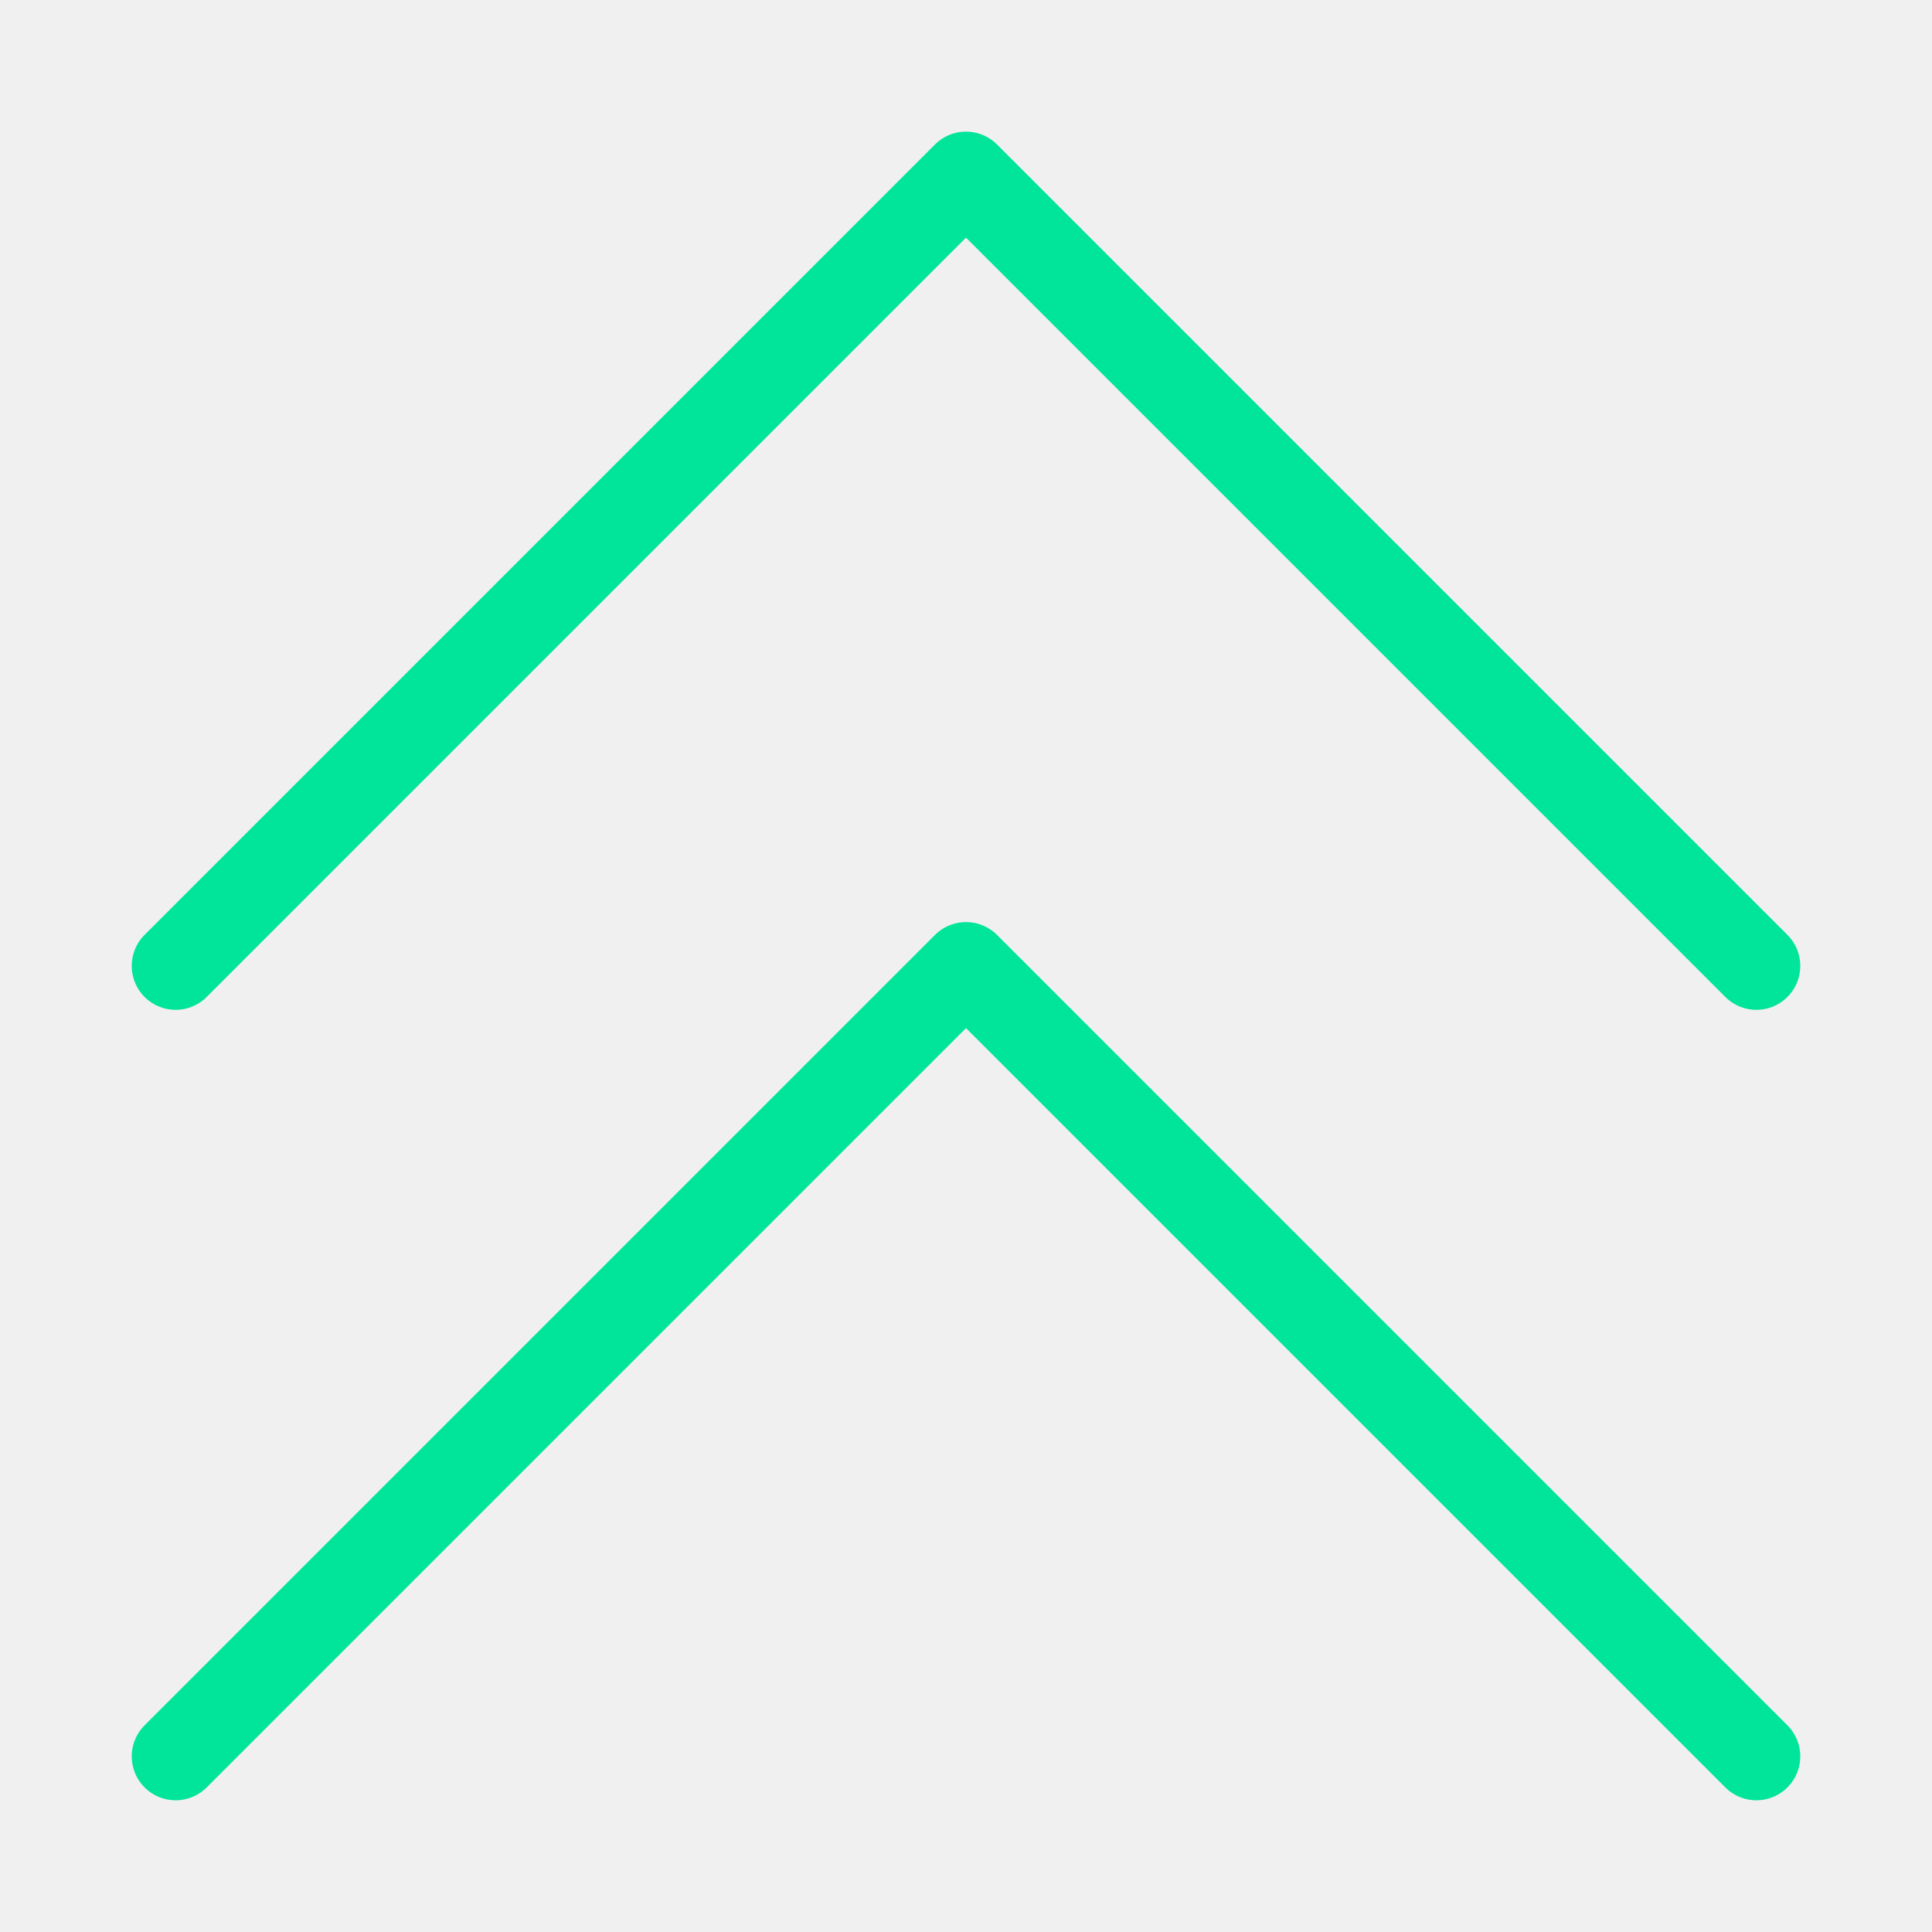
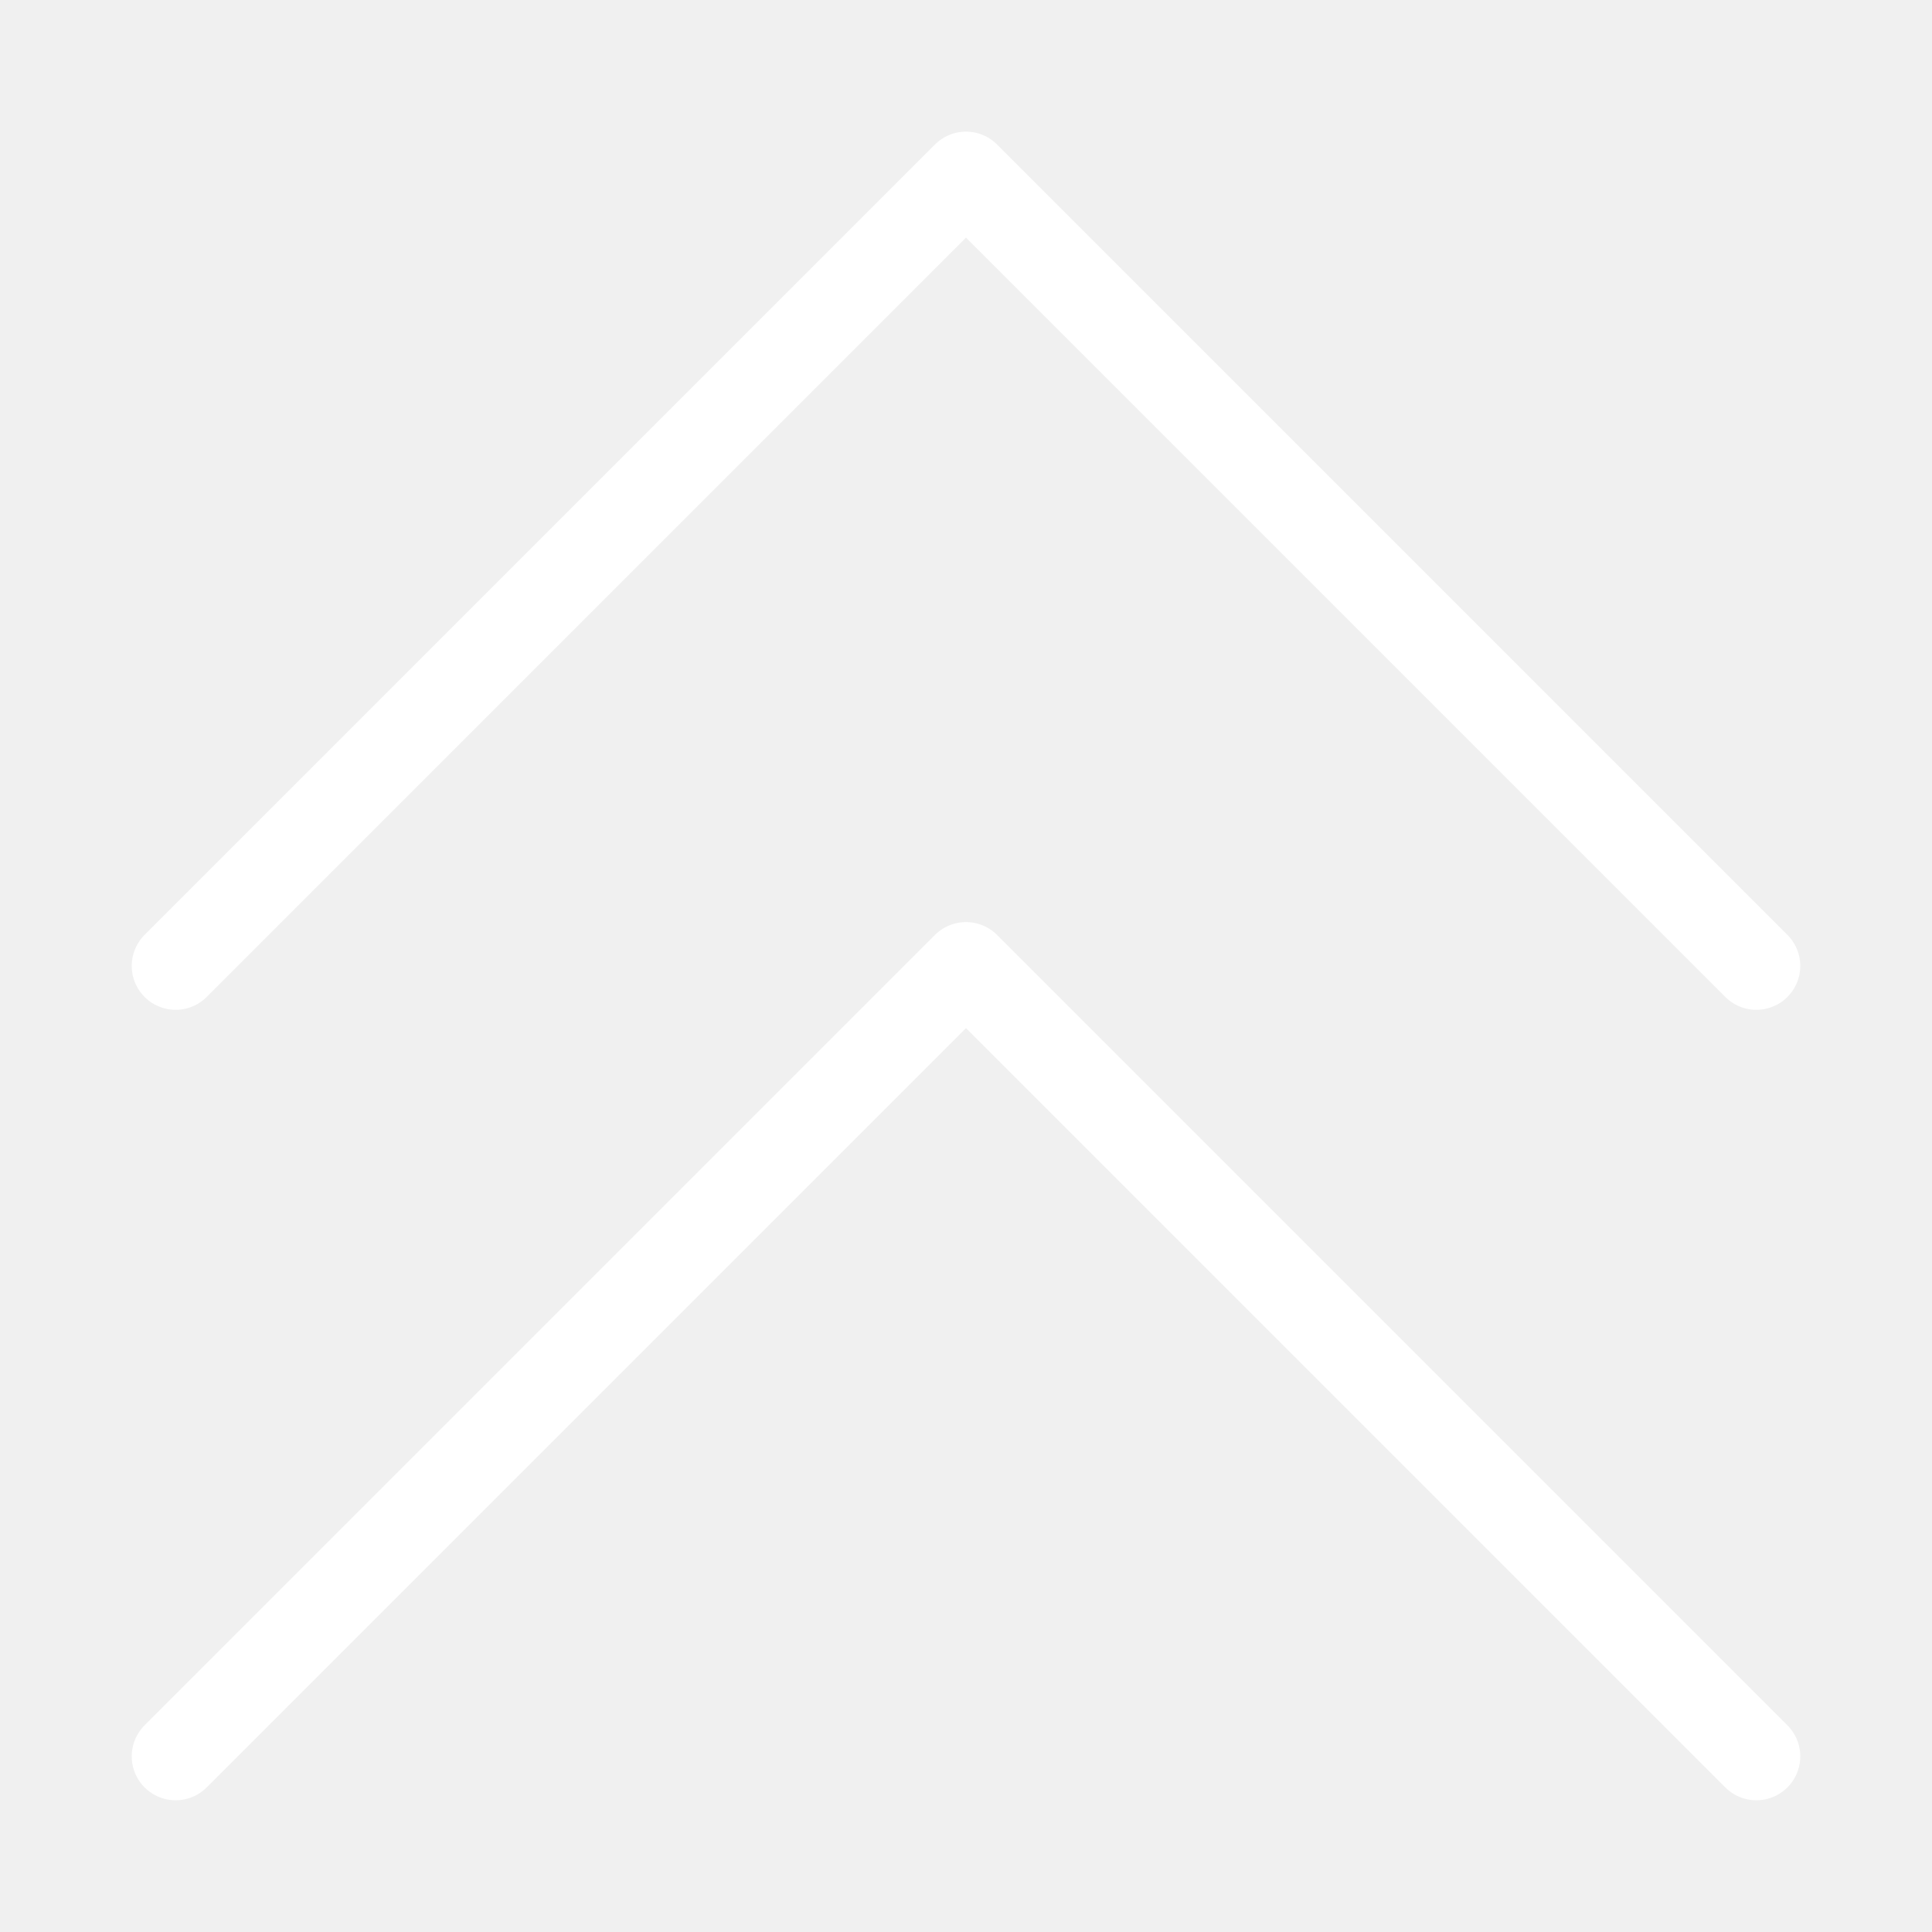
<svg xmlns="http://www.w3.org/2000/svg" width="22" height="22" viewBox="0 0 22 22" fill="none">
-   <path d="M2 10.999L11 1.999L20 10.999" stroke="#00E599" stroke-linecap="round" stroke-linejoin="round" />
-   <path d="M2 20L11 11L20 20" stroke="#00E599" stroke-linecap="round" stroke-linejoin="round" />
+   <path d="M2 10.999L11 1.999L20 10.999" stroke="#FFFFFF" stroke-linecap="round" stroke-linejoin="round" />
+   <path d="M2 20L11 11L20 20" stroke="#FFFFFF" stroke-linecap="round" stroke-linejoin="round" />
</svg>
